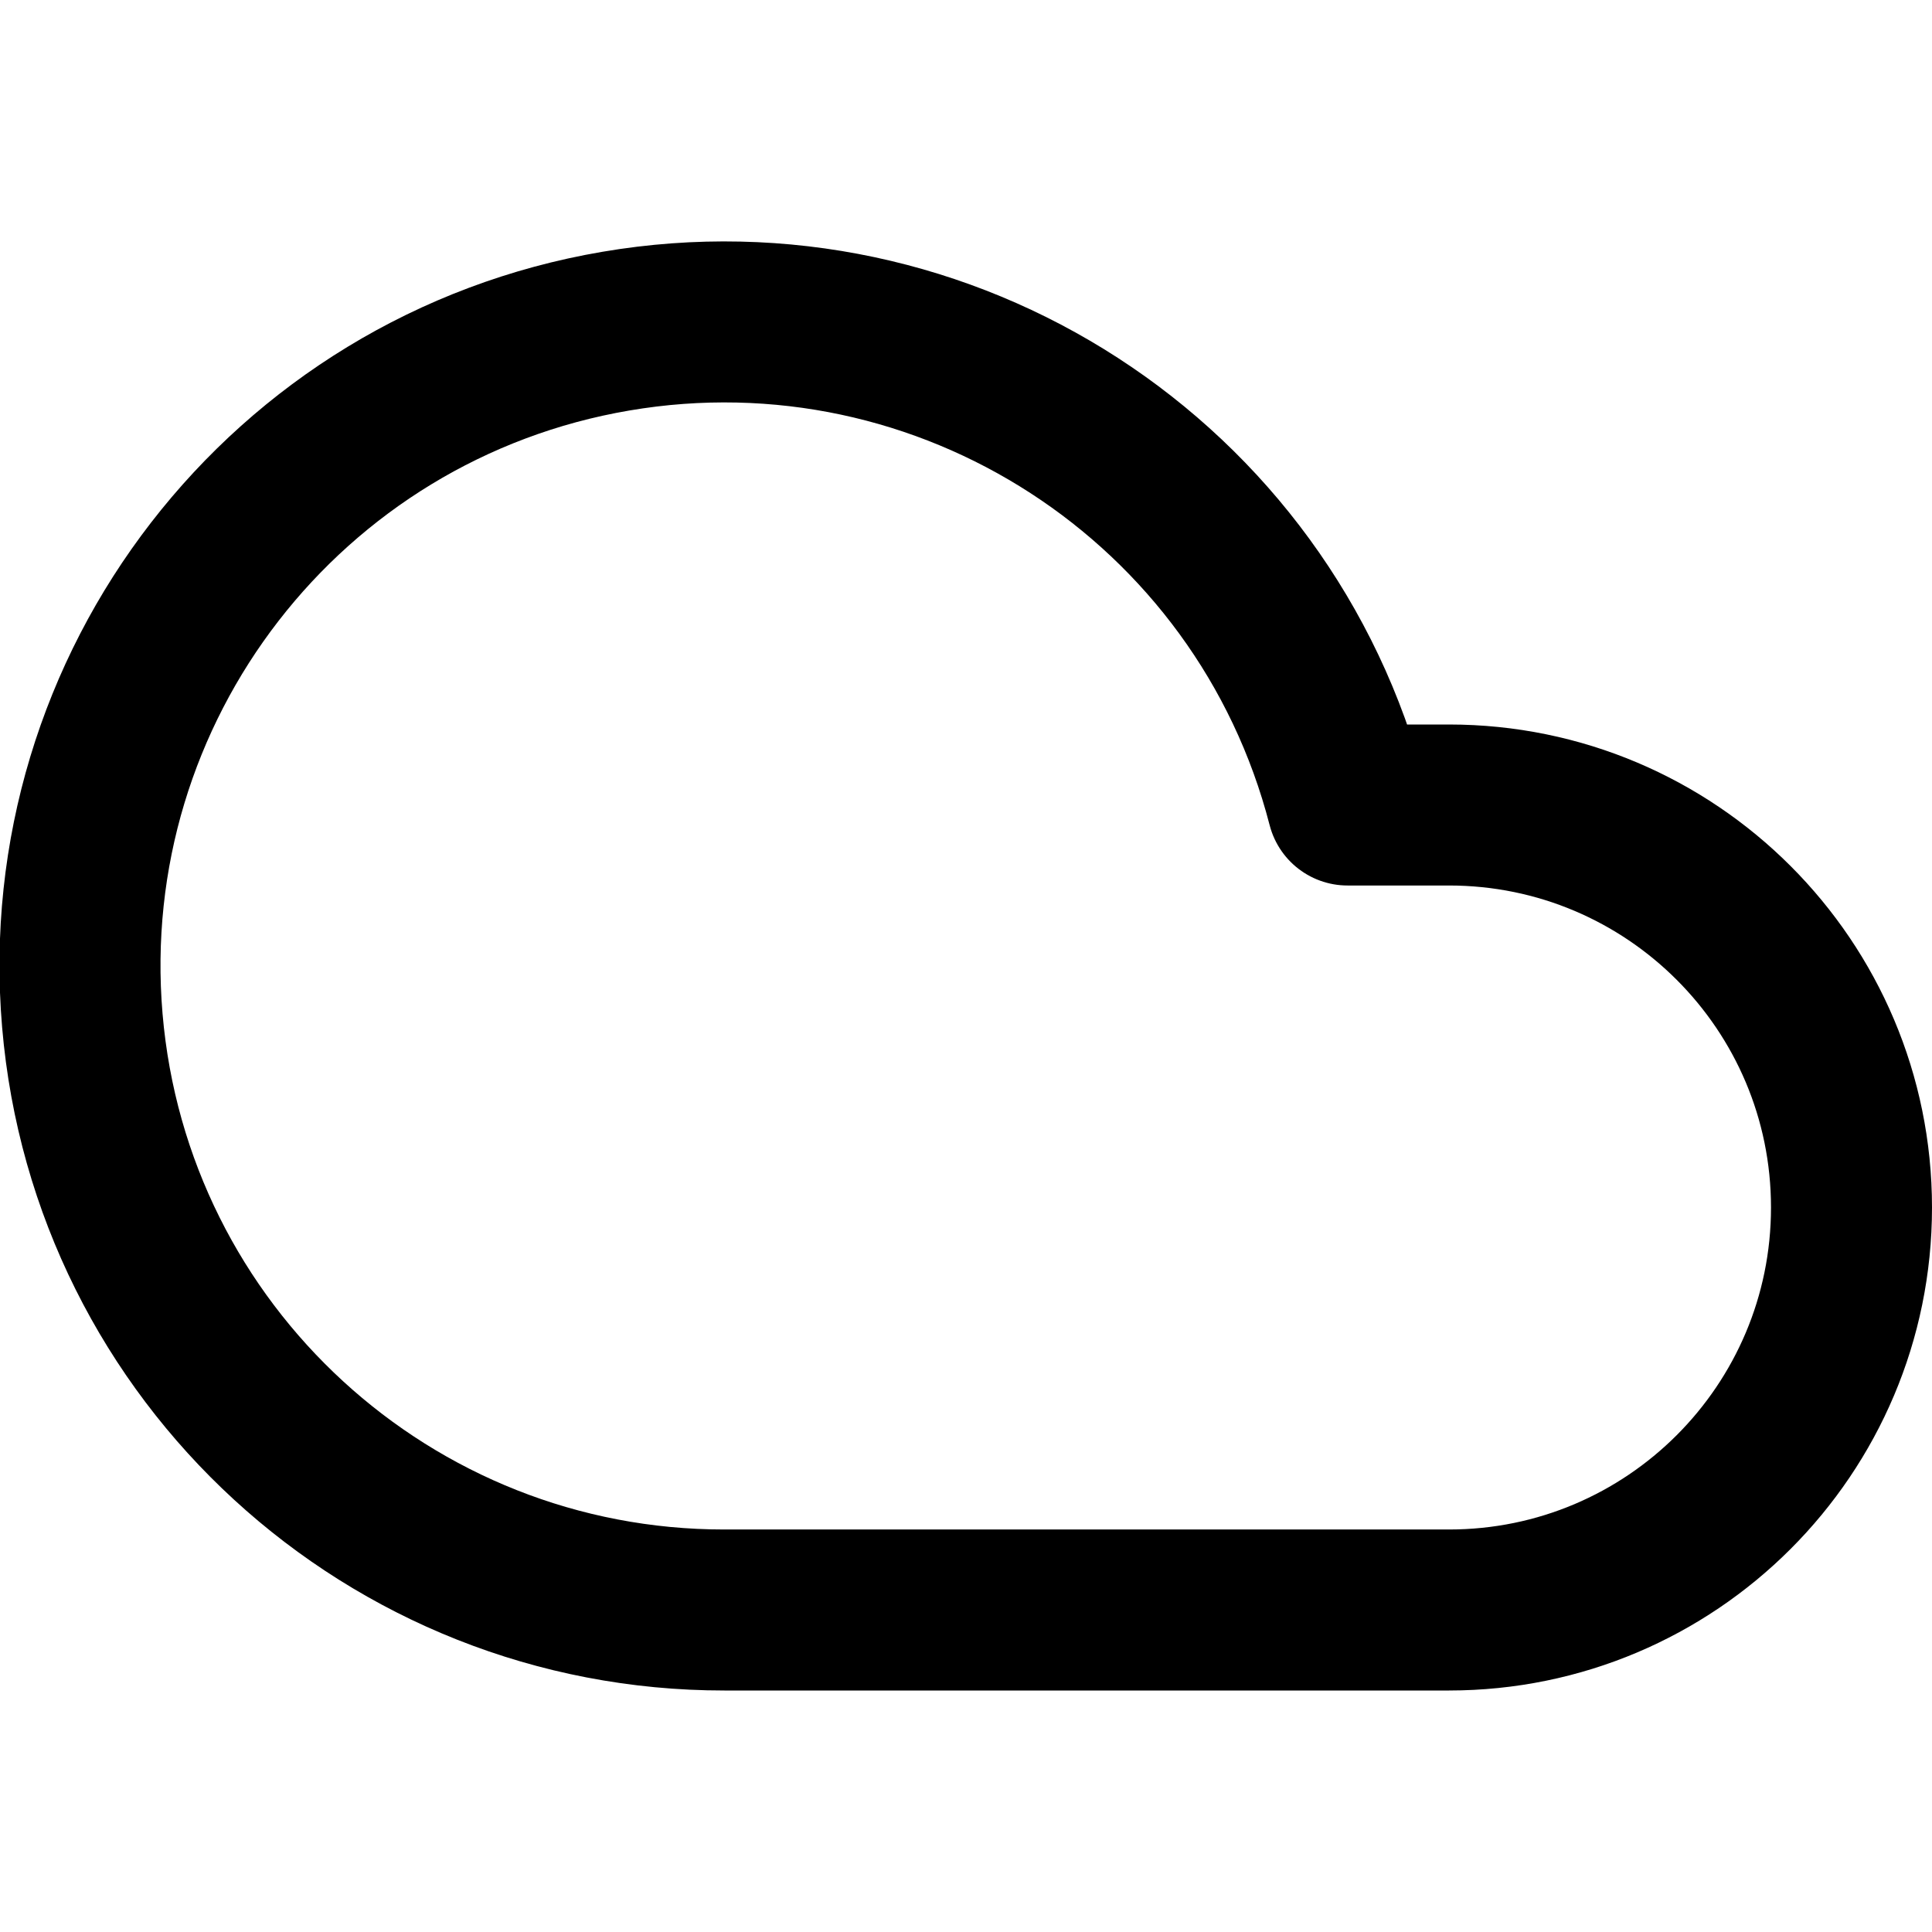
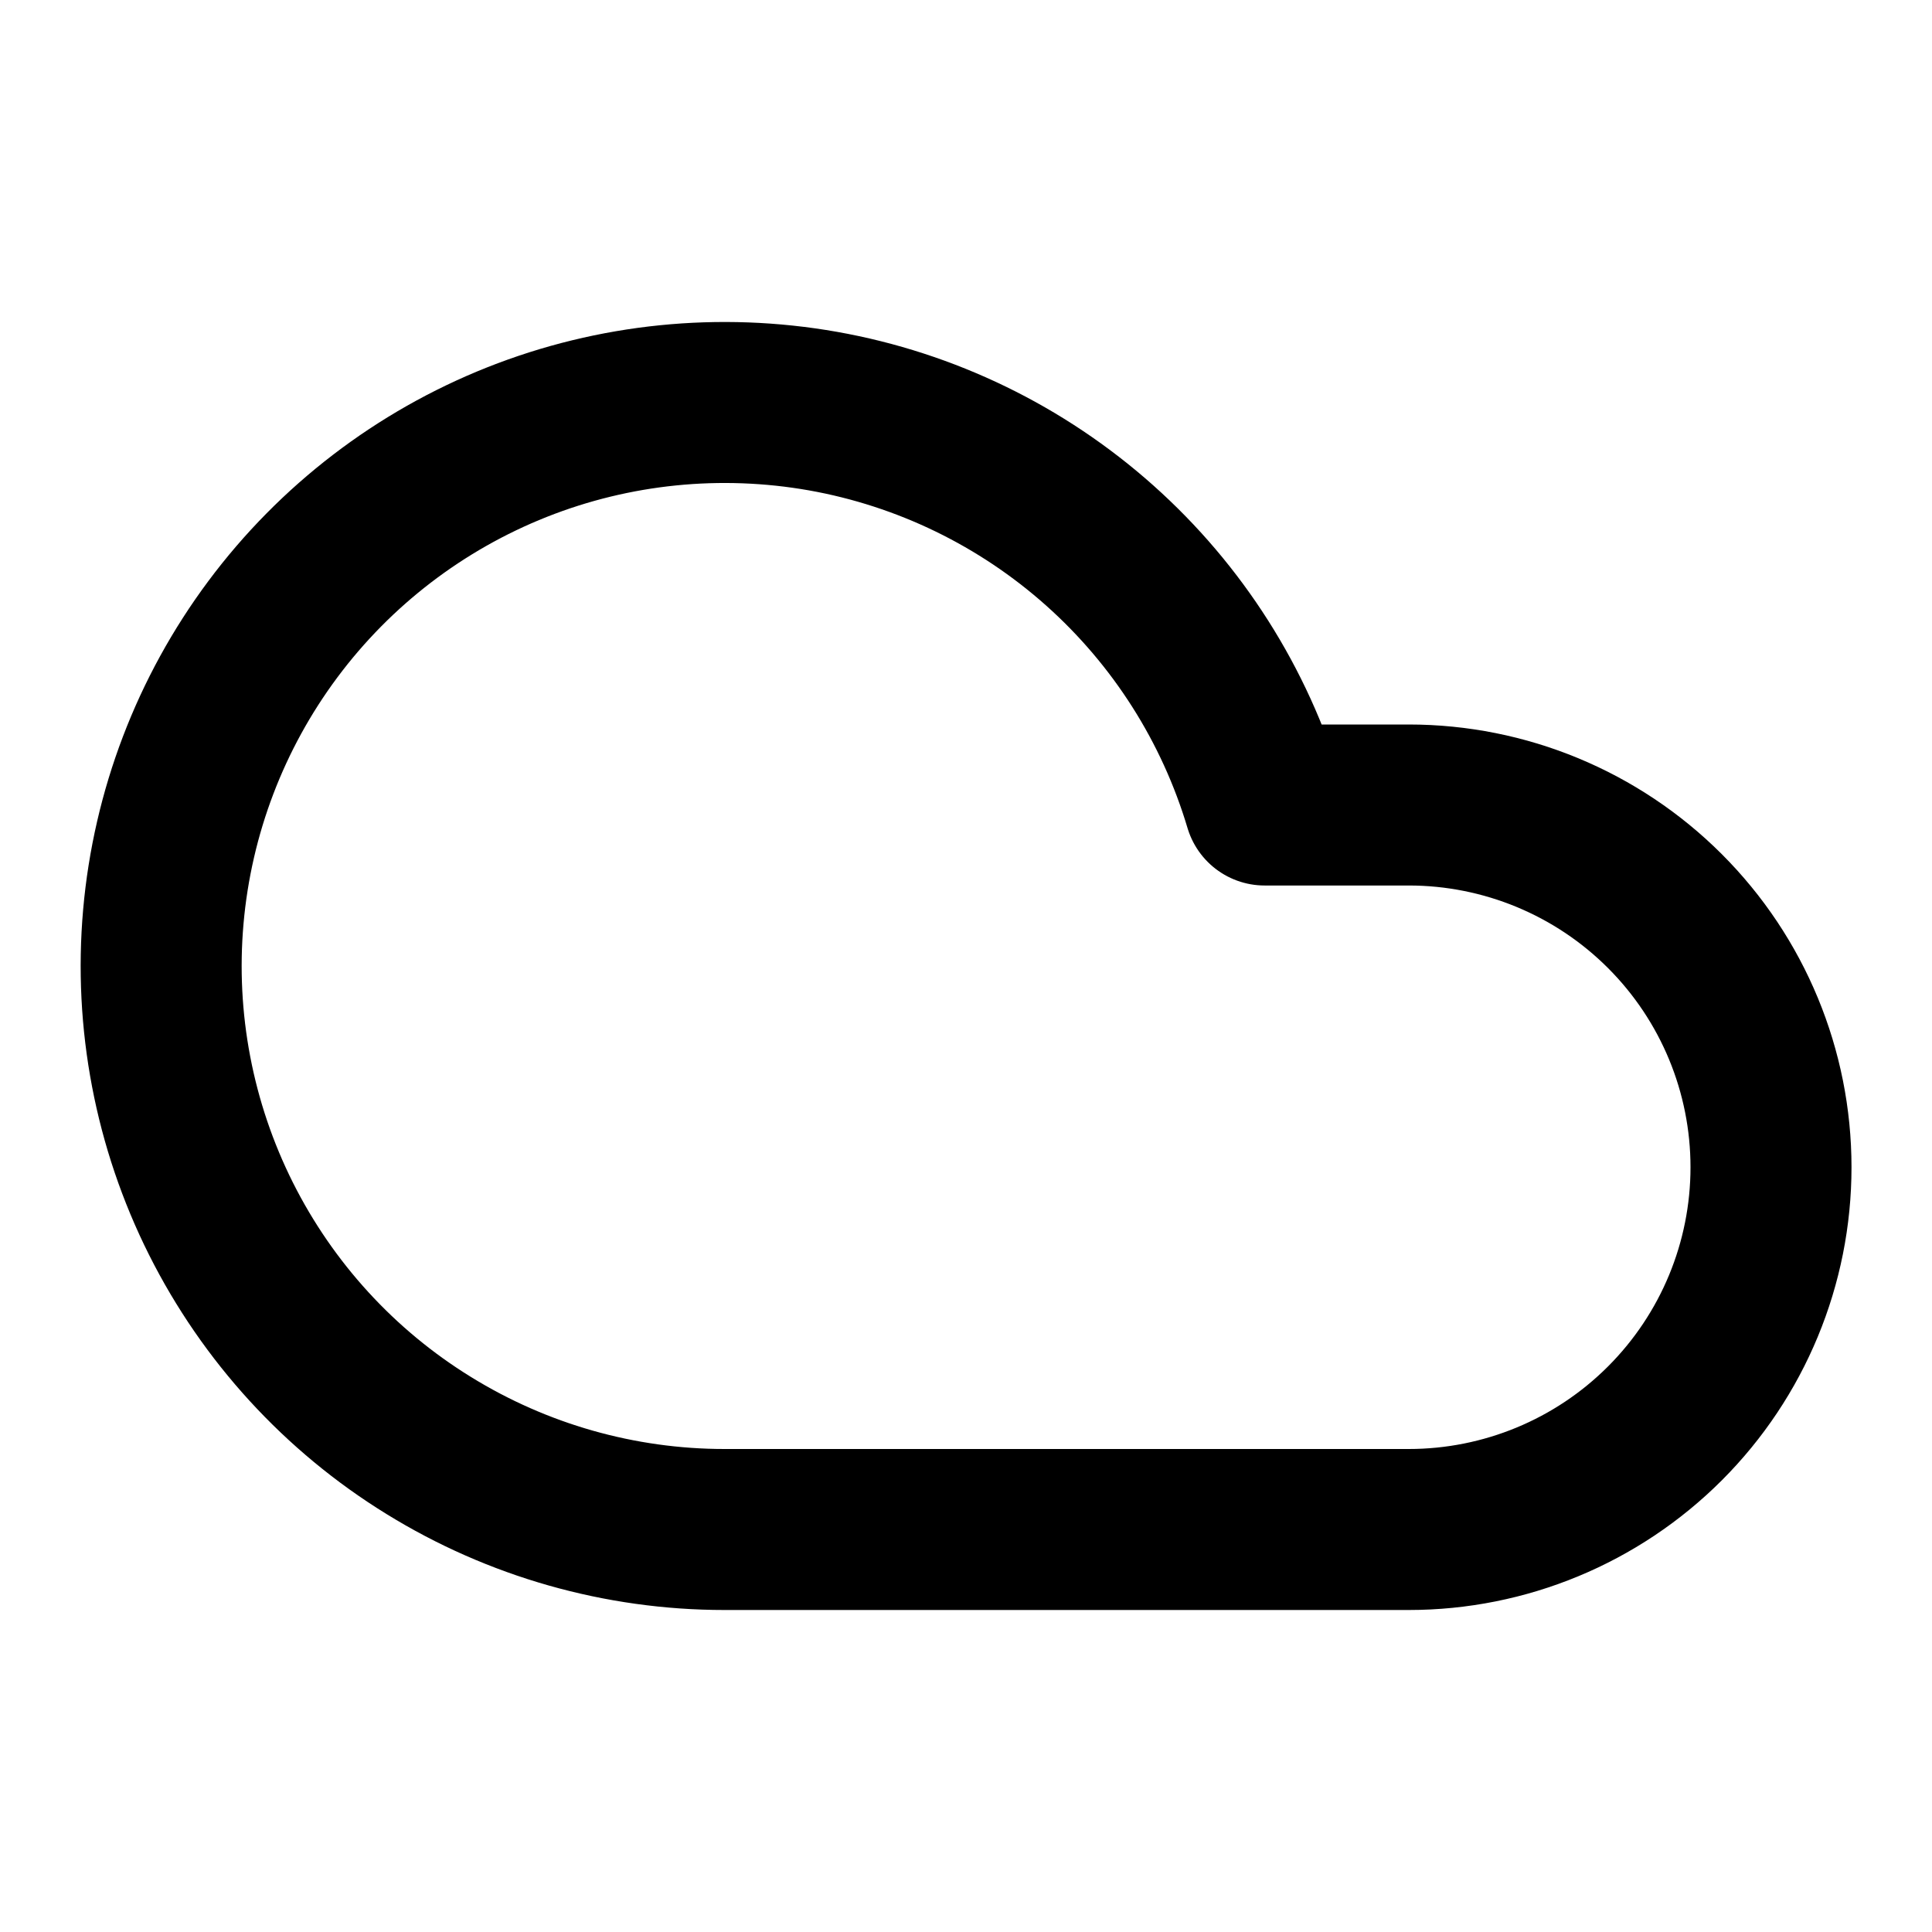
<svg xmlns="http://www.w3.org/2000/svg" width="24" height="24" viewBox="0 0 24 24" fill="none">
-   <path d="M18 10h-1.26A8 8 0 1 0 9 20h9a5 5 0 0 0 0-10z" stroke="currentColor" stroke-width="2" stroke-linecap="round" stroke-linejoin="round" />
+   <path d="M17.5 19H9C7.702 19 6.429 18.638 5.325 17.956C4.22 17.275 3.327 16.299 2.745 15.139C2.163 13.978 1.915 12.679 2.029 11.386C2.143 10.093 2.614 8.857 3.39 7.816C4.166 6.775 5.216 5.971 6.423 5.492C7.629 5.014 8.945 4.881 10.224 5.107C11.502 5.334 12.692 5.912 13.661 6.776C14.63 7.64 15.339 8.756 15.71 10H17.5C18.694 10 19.838 10.474 20.682 11.318C21.526 12.162 22 13.306 22 14.5C22 15.694 21.526 16.838 20.682 17.682C19.838 18.526 18.694 19 17.5 19Z" stroke="currentColor" stroke-width="2" stroke-linecap="round" stroke-linejoin="round" />
</svg>
